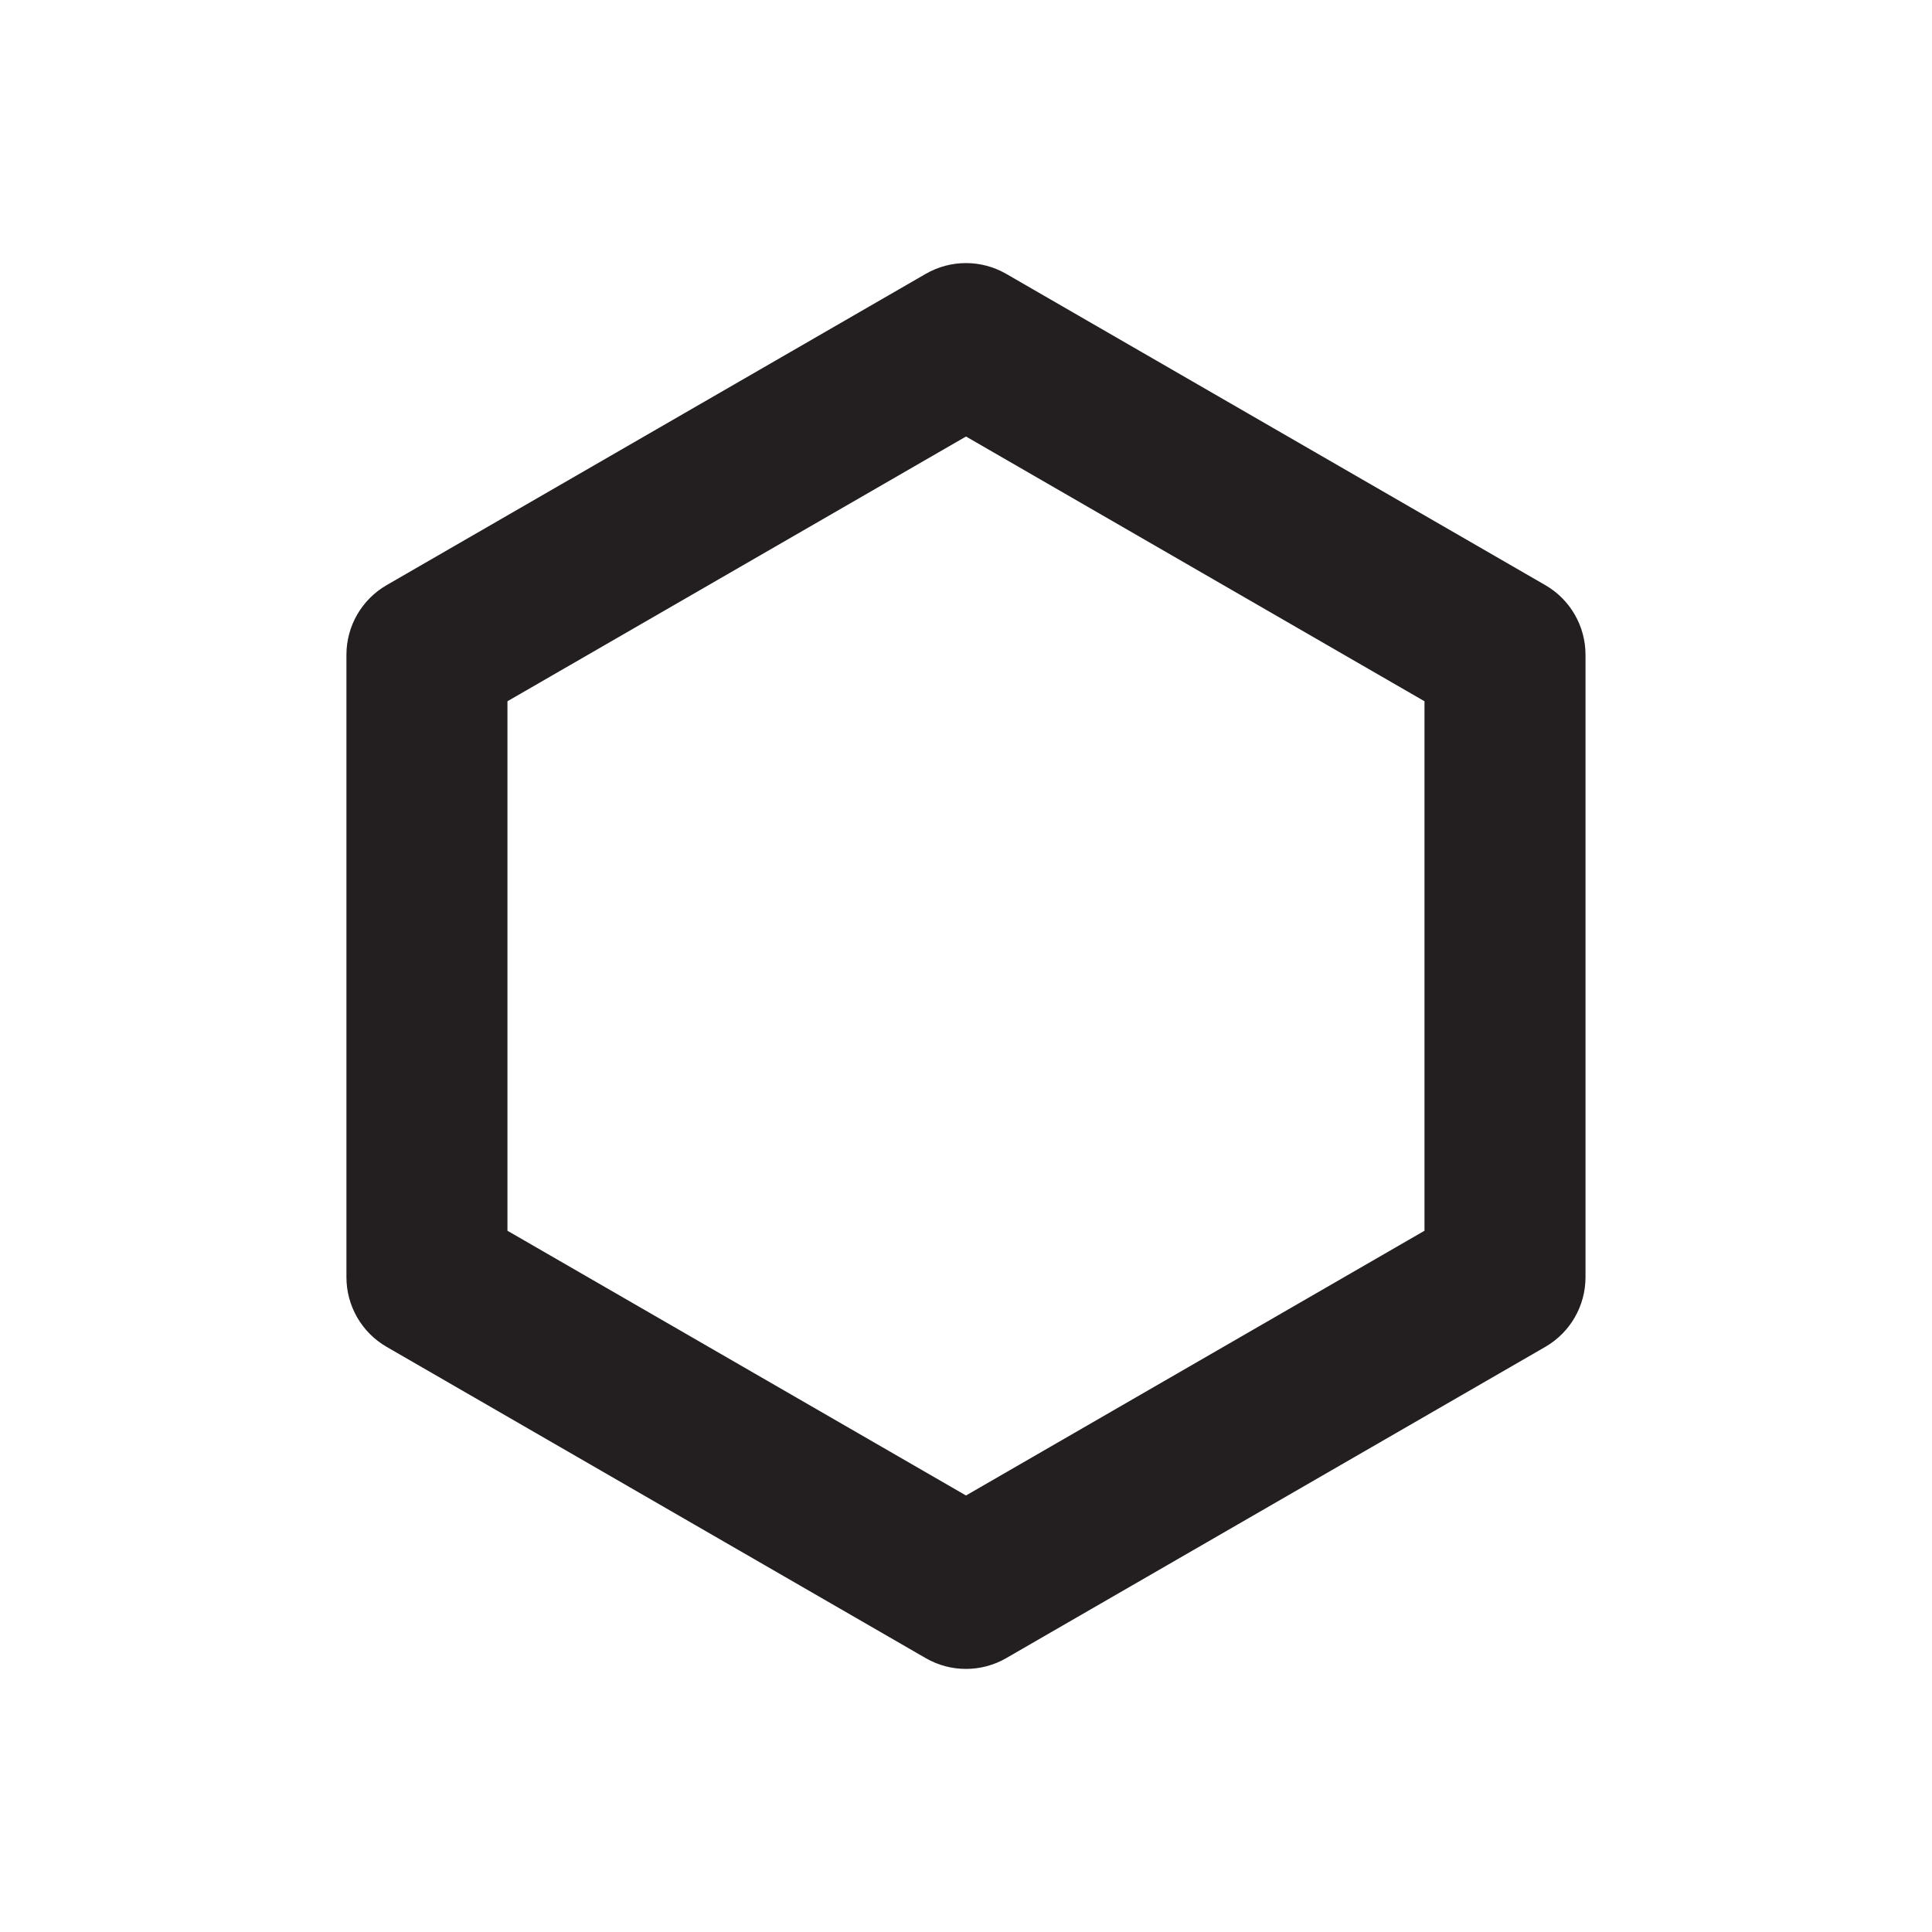
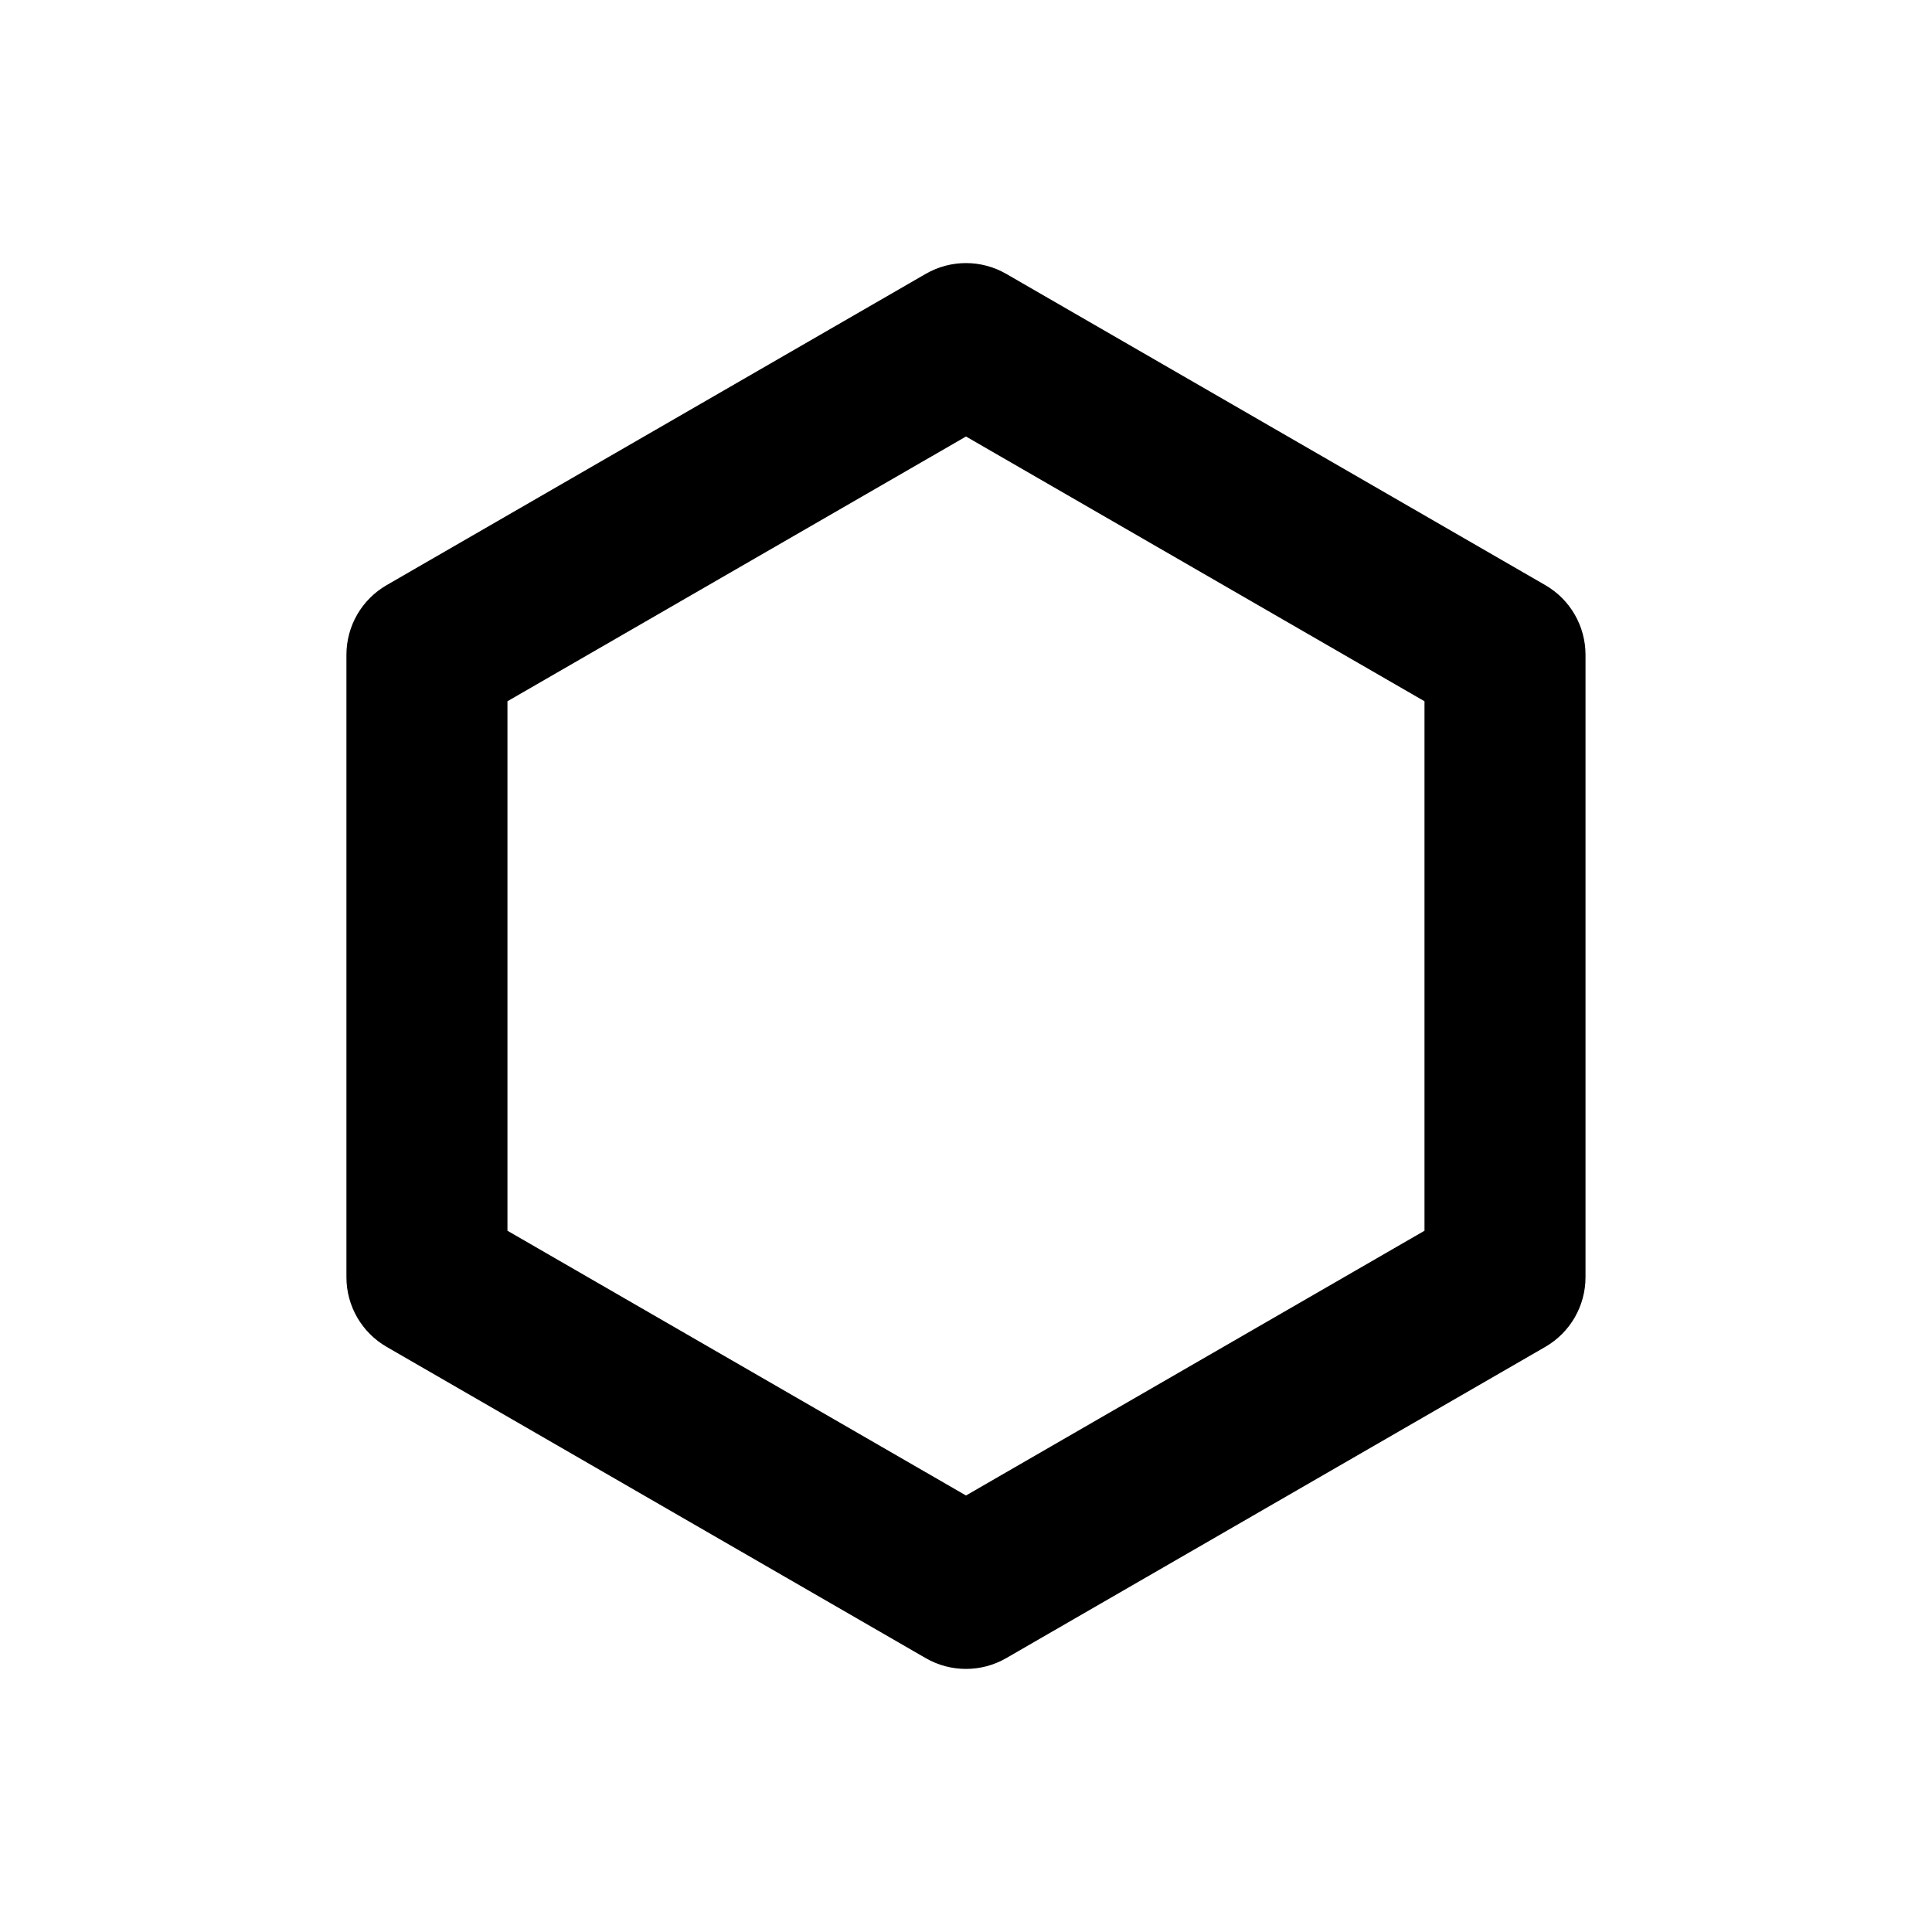
<svg xmlns="http://www.w3.org/2000/svg" width="32" height="32" viewBox="0 0 32 32" fill="none">
-   <path fill-rule="evenodd" clip-rule="evenodd" d="M15.333 4.536C15.745 4.298 16.254 4.298 16.666 4.536L25.594 9.691C26.007 9.929 26.261 10.369 26.261 10.845V21.155C26.261 21.631 26.007 22.071 25.594 22.309L16.666 27.464C16.254 27.702 15.745 27.702 15.333 27.464L6.405 22.309C5.992 22.071 5.738 21.631 5.738 21.155V10.845C5.738 10.369 5.992 9.929 6.405 9.691L15.333 4.536ZM8.405 11.615V20.385L16 24.77L23.594 20.385V11.615L16 7.23L8.405 11.615Z" fill="#231F20" />
+   <path fill-rule="evenodd" clip-rule="evenodd" d="M15.333 4.536C15.745 4.298 16.254 4.298 16.666 4.536L25.594 9.691C26.007 9.929 26.261 10.369 26.261 10.845V21.155C26.261 21.631 26.007 22.071 25.594 22.309L16.666 27.464C16.254 27.702 15.745 27.702 15.333 27.464L6.405 22.309C5.992 22.071 5.738 21.631 5.738 21.155V10.845C5.738 10.369 5.992 9.929 6.405 9.691L15.333 4.536ZM8.405 11.615V20.385L16 24.77L23.594 20.385V11.615L16 7.23L8.405 11.615Z" fill="currentColor" />
</svg>
